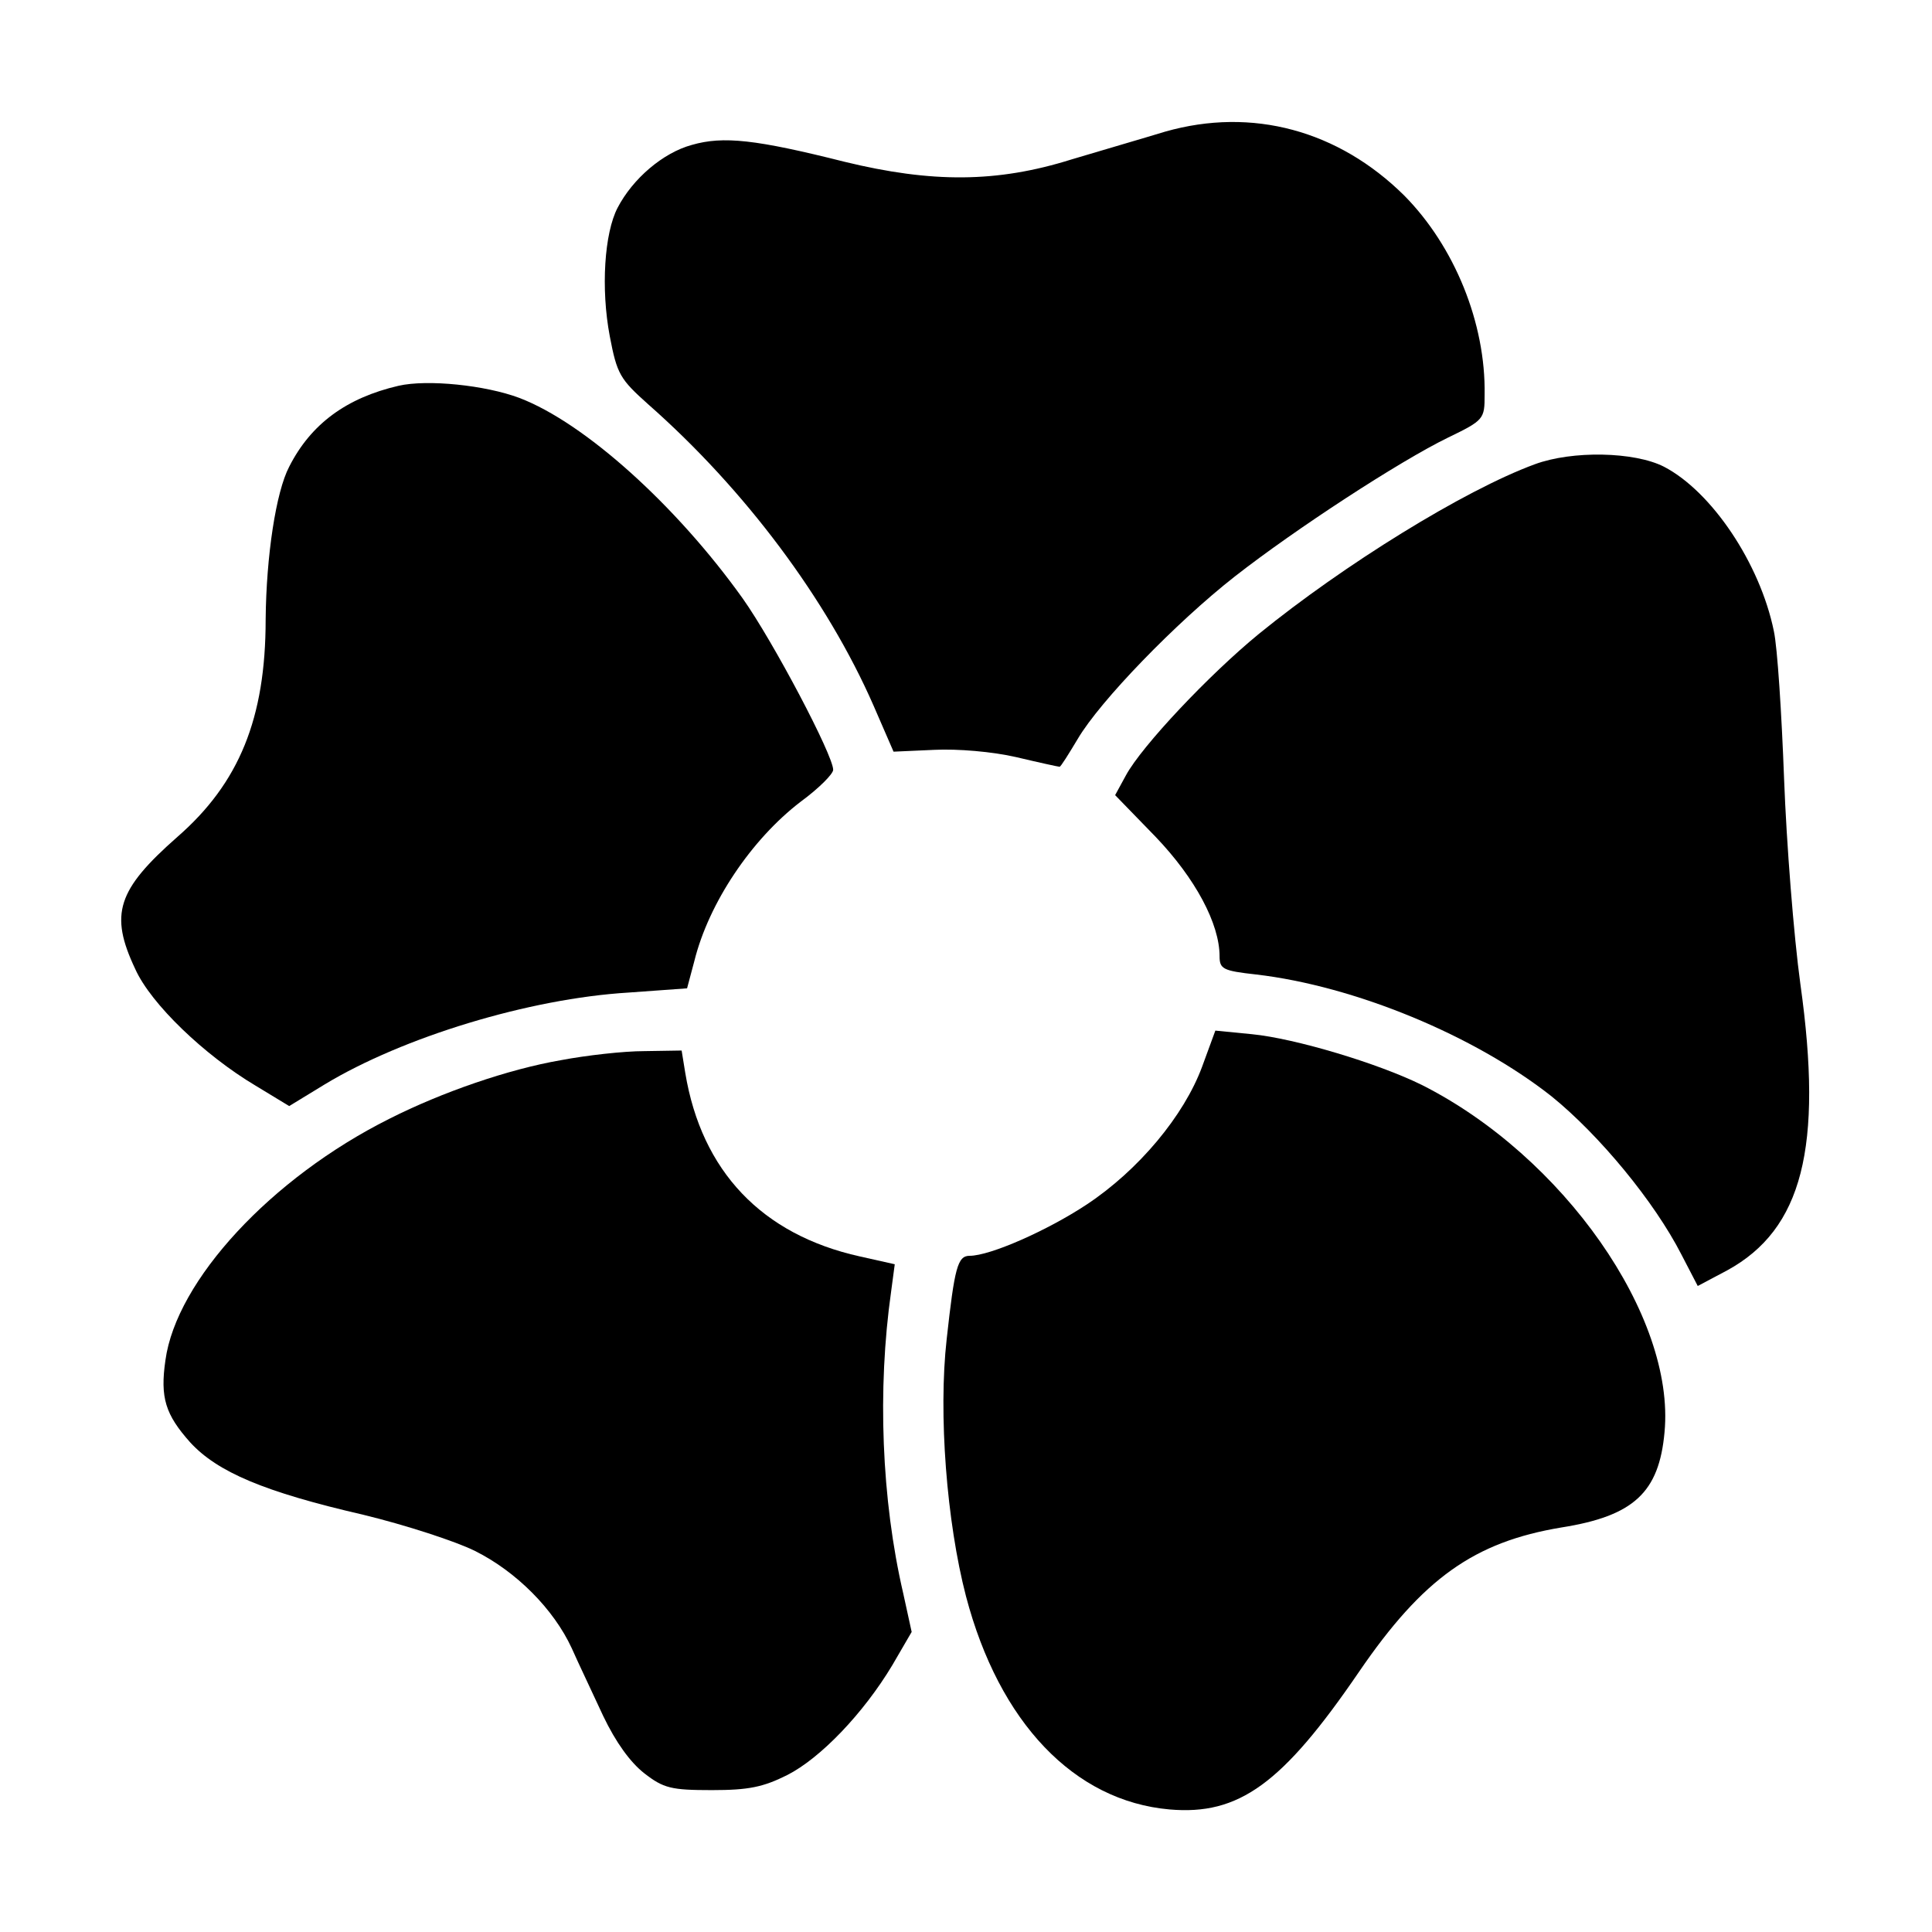
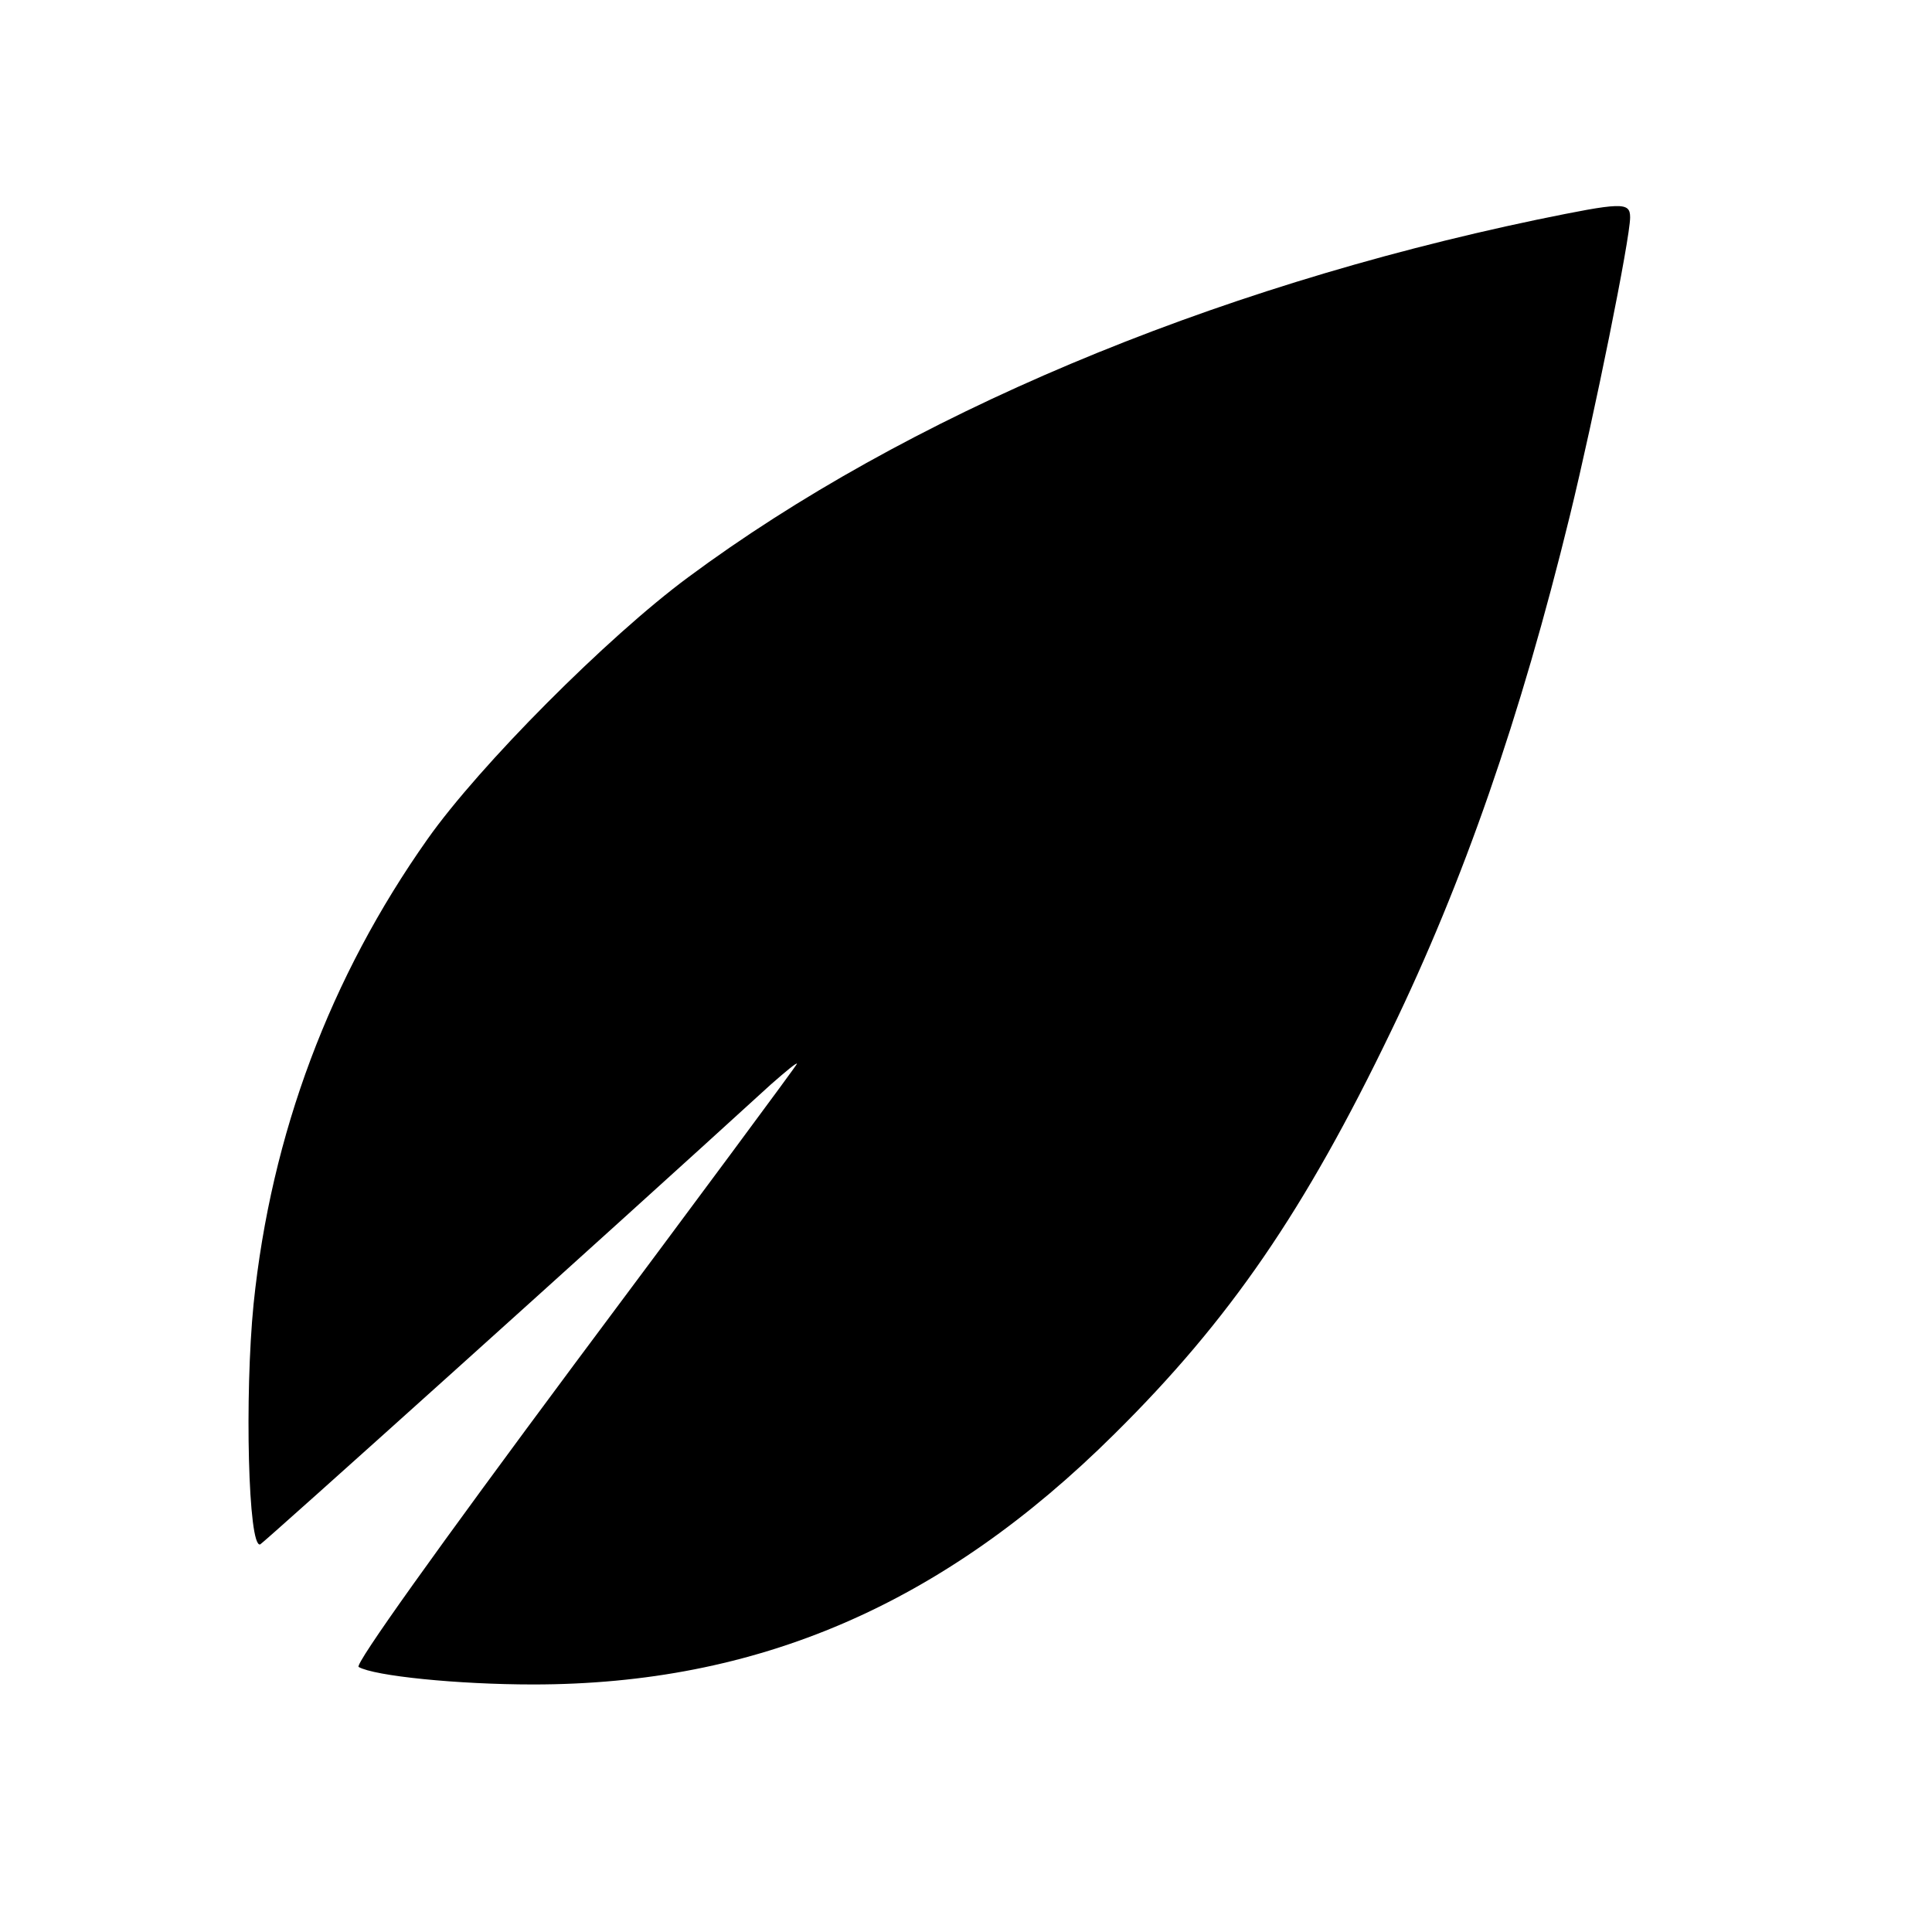
<svg xmlns="http://www.w3.org/2000/svg" version="1.0" width="320pt" height="320pt" viewBox="0 0 320 320" preserveAspectRatio="xMidYMid meet">
  <g transform="translate(0,320) scale(0.1,-0.1)" fill="#000000" stroke="none">
-     <path d="M1930 2982 c-36 -11 -105 -31 -155 -46 -124 -39 -232 -39 -376 -4 -147 37 -201 43 -253 28 -48 -13 -98 -56 -123 -104 -22 -42 -28 -134 -13 -213 12 -63 17 -71 64 -113 160 -141 296 -323 373 -499 l33 -76 67 3 c39 2 97 -3 136 -12 38 -9 70 -16 72 -16 2 0 15 21 30 46 37 63 163 193 260 269 101 79 273 191 353 230 60 29 61 31 61 71 2 119 -50 246 -133 330 -109 108 -252 147 -396 106z" />
-     <path d="M660 2561 c-86 -20 -145 -63 -181 -134 -22 -42 -38 -148 -39 -253 0 -164 -44 -271 -146 -360 -100 -88 -113 -128 -70 -219 26 -58 115 -143 199 -193 l56 -34 59 36 c129 78 338 142 503 152 l97 7 12 45 c24 97 95 202 176 264 30 22 54 46 54 53 0 24 -99 212 -150 284 -110 154 -262 291 -370 332 -56 21 -152 31 -200 20z" />
-     <path d="M2542 2431 c-117 -43 -317 -167 -457 -281 -83 -68 -194 -186 -220 -234 l-18 -33 67 -69 c66 -69 106 -144 106 -198 0 -21 6 -24 60 -30 164 -19 362 -101 490 -202 79 -64 170 -174 215 -262 l27 -52 49 26 c124 68 159 203 121 474 -11 80 -23 233 -27 340 -4 107 -11 218 -17 245 -23 112 -103 231 -182 272 -49 25 -152 27 -214 4z" />
-     <path d="M1991 1433 c-30 -81 -105 -171 -191 -228 -65 -43 -160 -85 -194 -85 -20 0 -25 -20 -38 -138 -14 -124 0 -303 32 -426 55 -209 179 -339 337 -353 115 -10 187 42 314 228 106 155 191 215 335 239 120 19 162 58 171 158 18 192 -168 457 -402 575 -73 36 -210 77 -281 84 l-61 6 -22 -60z" />
-     <path d="M929 1444 c-87 -15 -197 -53 -284 -97 -196 -98 -353 -268 -371 -400 -9 -62 0 -90 41 -136 45 -49 122 -82 287 -120 70 -17 153 -44 185 -60 68 -34 130 -96 160 -161 11 -25 35 -75 52 -112 21 -44 45 -77 68 -95 32 -25 45 -28 112 -28 61 0 85 5 125 25 55 28 126 102 174 182 l32 55 -14 64 c-36 155 -43 338 -20 500 l6 45 -58 13 c-162 36 -262 141 -289 304 l-6 37 -62 -1 c-34 0 -96 -7 -138 -15z" />
+     <path d="M2545 2836 c-544 -114 -1045 -325 -1405 -592 -134 -99 -346 -312 -432 -434 -161 -228 -259 -488 -288 -770 -15 -151 -9 -405 11 -398 5 2 570 510 846 762 24 21 43 37 43 34 0 -2 -166 -226 -369 -498 -226 -304 -364 -497 -357 -501 26 -15 164 -29 289 -29 372 0 678 132 963 415 191 189 315 370 458 667 120 248 214 518 296 853 41 168 100 460 100 495 0 26 -14 25 -155 -4z" />
  </g>
</svg>
